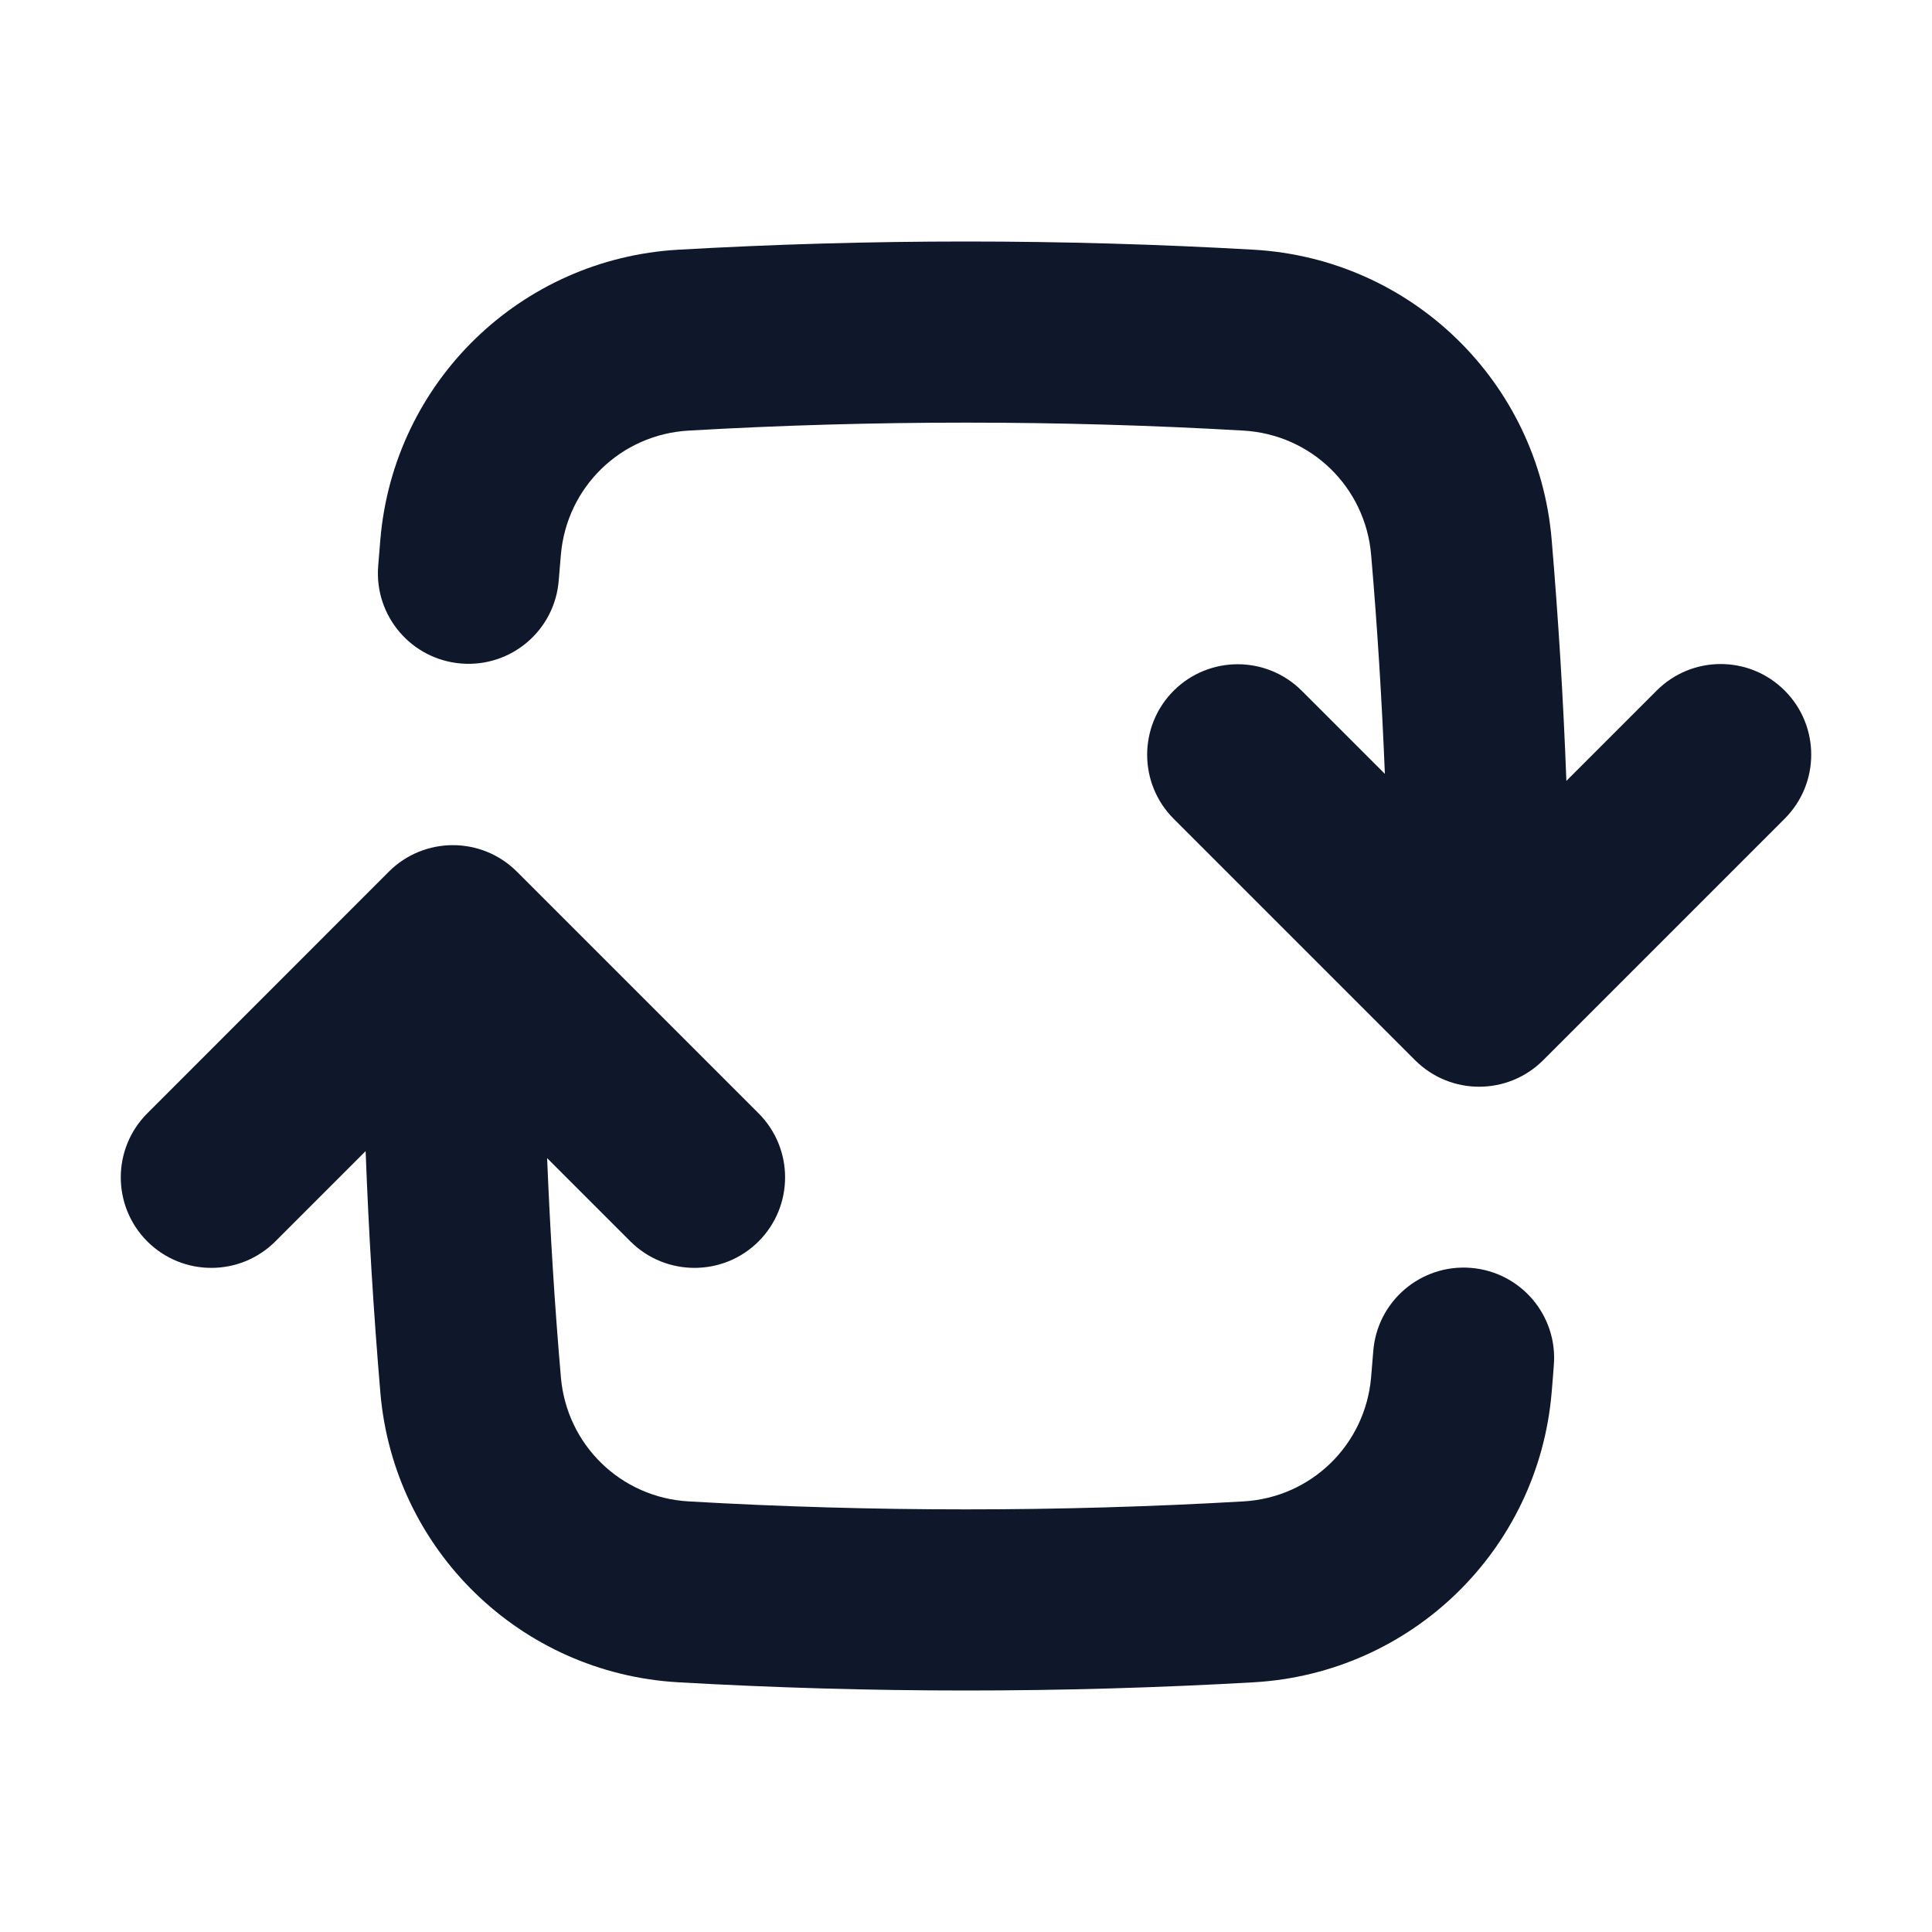
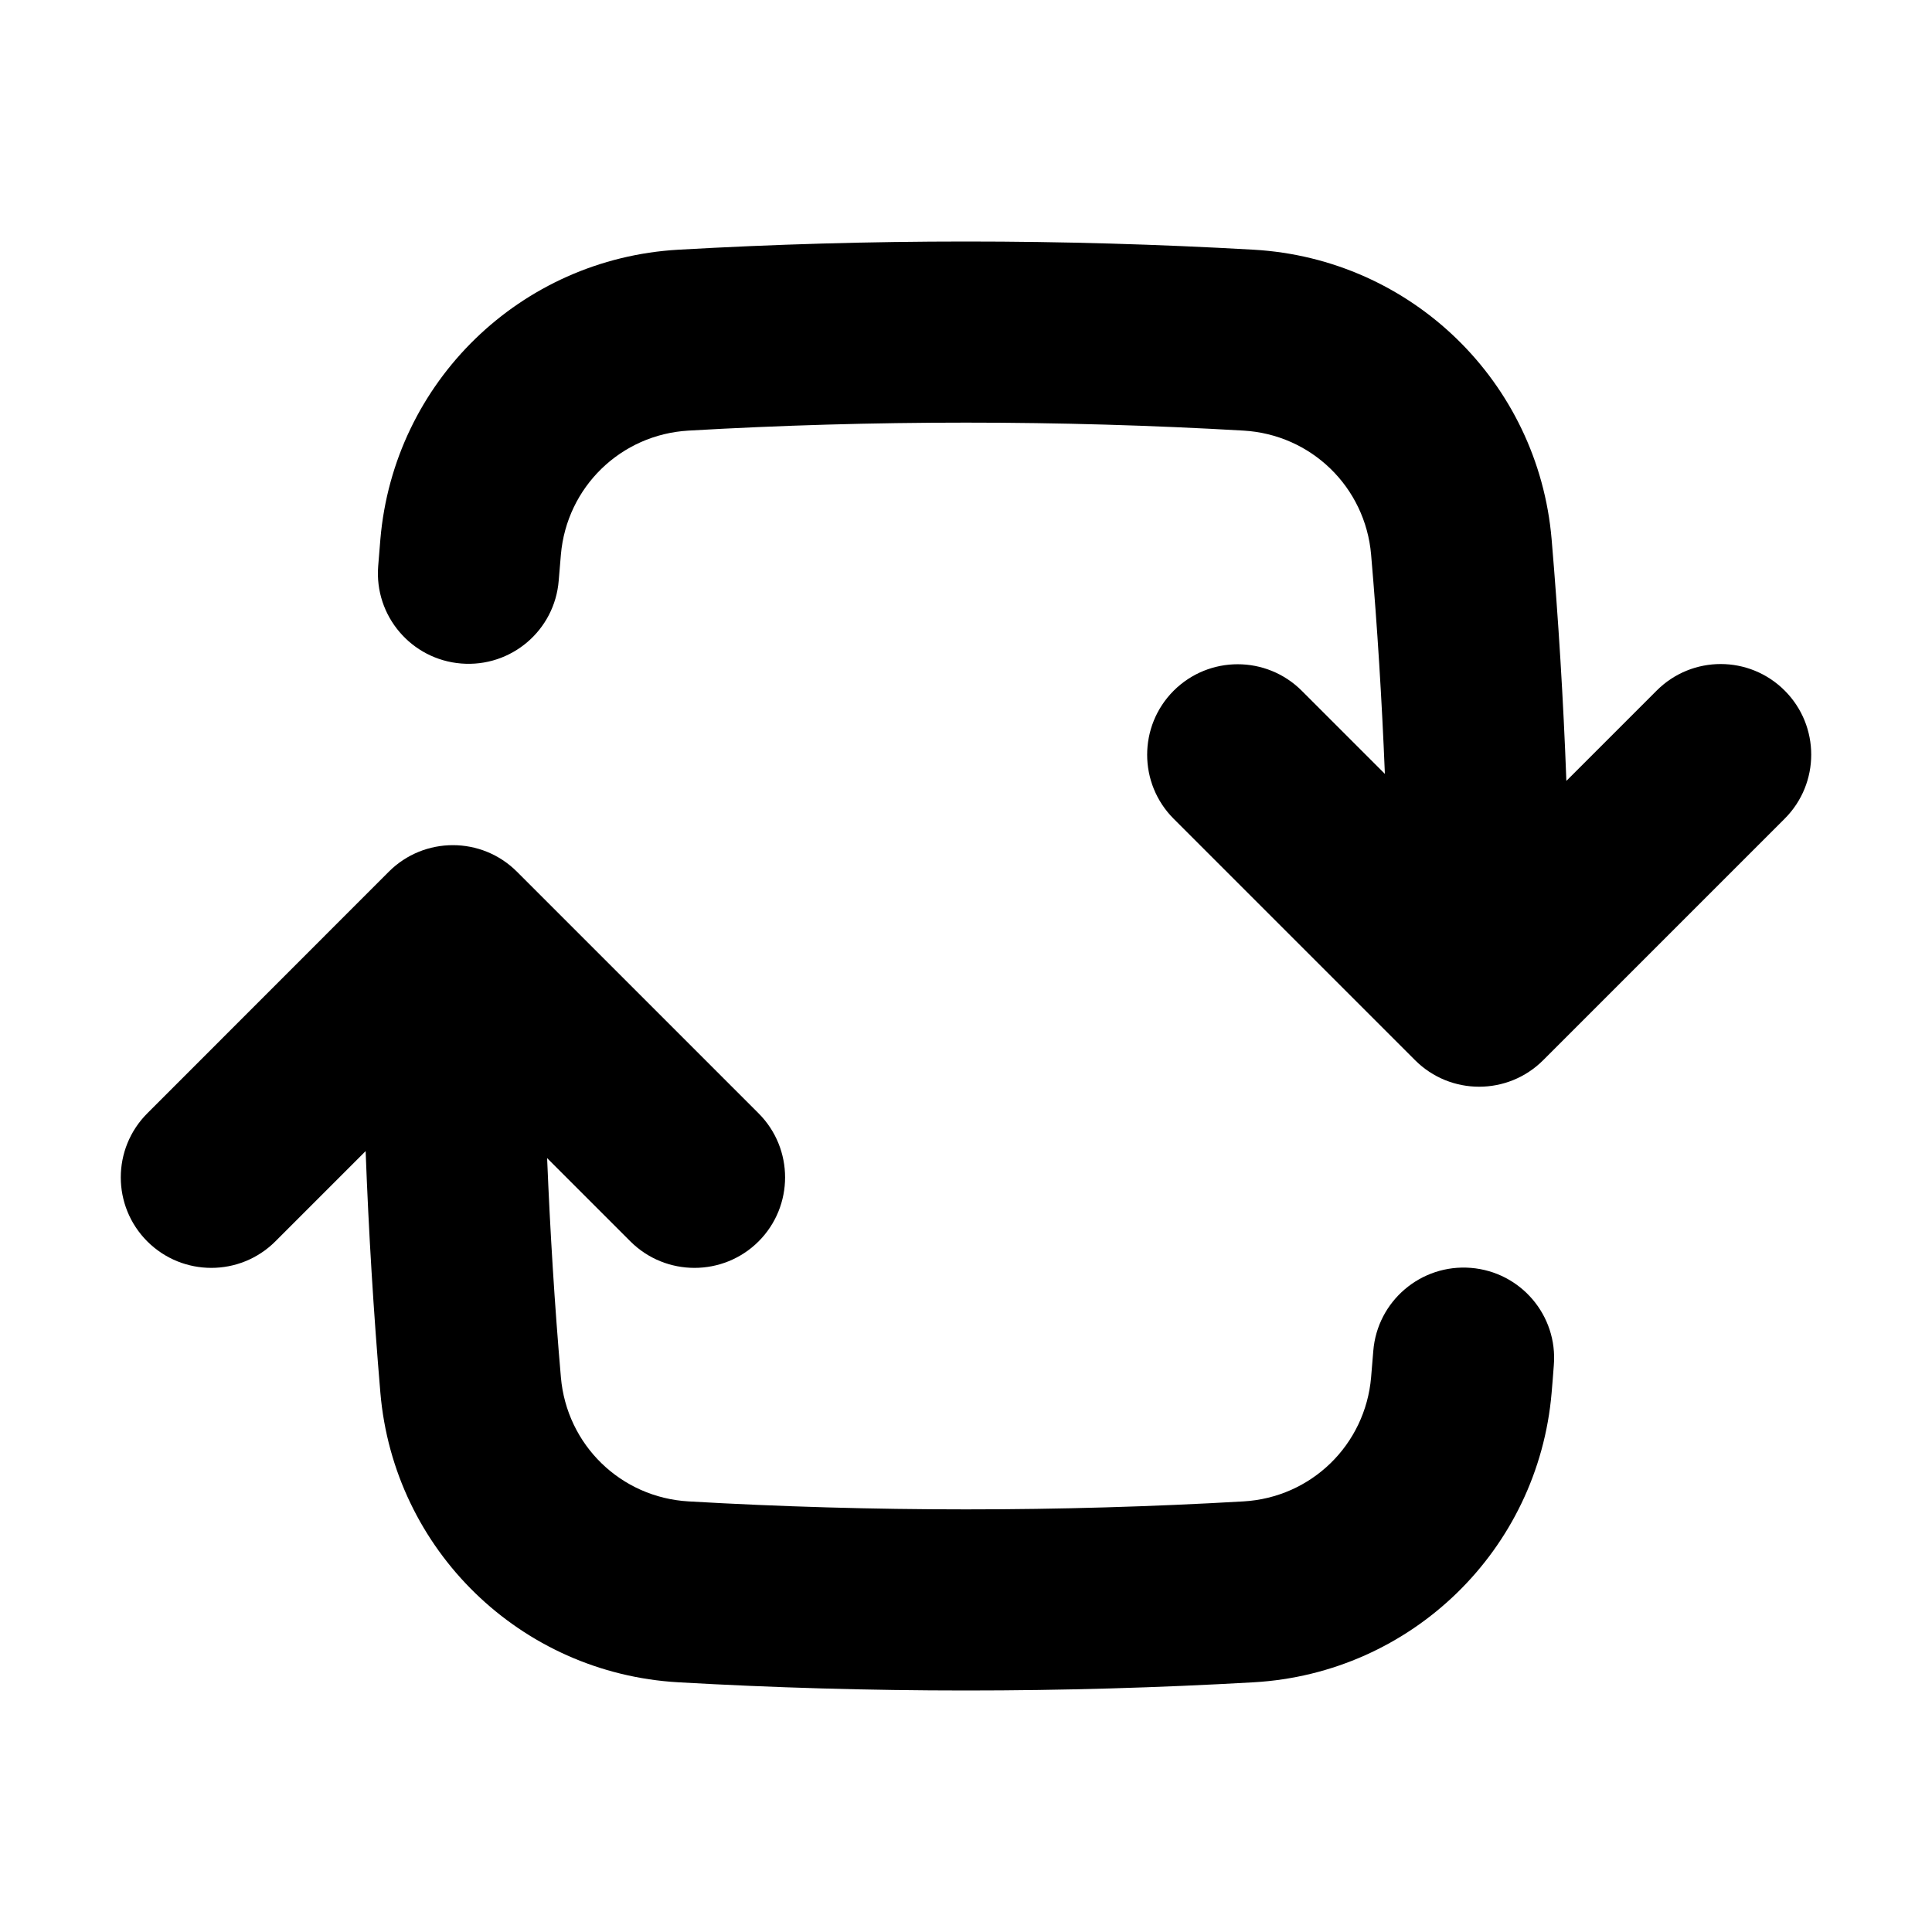
<svg xmlns="http://www.w3.org/2000/svg" width="16" height="16" viewBox="0 0 16 16" fill="none">
-   <path fill-rule="evenodd" clip-rule="evenodd" d="M8 3.5C7.229 3.5 6.463 3.522 5.703 3.566C5.141 3.598 4.693 4.034 4.645 4.594C4.639 4.665 4.633 4.737 4.627 4.808C4.594 5.221 4.233 5.528 3.82 5.495C3.407 5.462 3.099 5.101 3.132 4.688C3.138 4.614 3.144 4.541 3.15 4.467C3.261 3.163 4.311 2.143 5.617 2.068C6.406 2.023 7.2 2 8 2C8.8 2 9.594 2.023 10.383 2.068C11.689 2.143 12.739 3.163 12.85 4.467C12.906 5.129 12.947 5.796 12.972 6.467L13.72 5.719C14.013 5.426 14.487 5.426 14.78 5.719C15.073 6.012 15.073 6.487 14.78 6.78L12.78 8.78C12.487 9.073 12.012 9.073 11.719 8.78L9.72 6.781C9.427 6.488 9.427 6.013 9.72 5.72C10.013 5.428 10.487 5.428 10.78 5.72L11.469 6.409C11.444 5.8 11.407 5.195 11.355 4.594C11.307 4.034 10.859 3.598 10.297 3.566C9.537 3.522 8.771 3.5 8 3.5ZM3.22 7.219C3.513 6.926 3.988 6.926 4.281 7.219L6.282 9.22C6.575 9.513 6.575 9.988 6.282 10.281C5.989 10.573 5.514 10.573 5.221 10.281L4.531 9.591C4.556 10.199 4.593 10.804 4.645 11.405C4.693 11.966 5.141 12.402 5.703 12.434C6.463 12.478 7.229 12.5 8 12.5C8.771 12.5 9.537 12.478 10.297 12.434C10.859 12.402 11.307 11.966 11.355 11.405C11.361 11.333 11.367 11.26 11.373 11.188C11.406 10.775 11.768 10.467 12.181 10.5C12.594 10.533 12.902 10.894 12.868 11.307C12.863 11.382 12.856 11.458 12.85 11.533C12.739 12.837 11.689 13.857 10.383 13.932C9.594 13.977 8.8 14 8 14C7.2 14 6.406 13.977 5.617 13.932C4.311 13.857 3.261 12.837 3.15 11.533C3.094 10.871 3.053 10.204 3.028 9.533L2.28 10.281C1.987 10.573 1.513 10.573 1.22 10.281C0.927 9.988 0.927 9.513 1.22 9.22L3.22 7.219Z" fill="#0F172A" />
+   <path fill-rule="evenodd" clip-rule="evenodd" d="M8 3.5C7.229 3.5 6.463 3.522 5.703 3.566C5.141 3.598 4.693 4.034 4.645 4.594C4.639 4.665 4.633 4.737 4.627 4.808C4.594 5.221 4.233 5.528 3.82 5.495C3.407 5.462 3.099 5.101 3.132 4.688C3.138 4.614 3.144 4.541 3.15 4.467C3.261 3.163 4.311 2.143 5.617 2.068C6.406 2.023 7.2 2 8 2C8.8 2 9.594 2.023 10.383 2.068C11.689 2.143 12.739 3.163 12.85 4.467C12.906 5.129 12.947 5.796 12.972 6.467L13.72 5.719C14.013 5.426 14.487 5.426 14.78 5.719C15.073 6.012 15.073 6.487 14.78 6.78L12.78 8.78C12.487 9.073 12.012 9.073 11.719 8.78L9.72 6.781C9.427 6.488 9.427 6.013 9.72 5.72C10.013 5.428 10.487 5.428 10.78 5.72L11.469 6.409C11.444 5.8 11.407 5.195 11.355 4.594C11.307 4.034 10.859 3.598 10.297 3.566C9.537 3.522 8.771 3.5 8 3.5ZM3.22 7.219C3.513 6.926 3.988 6.926 4.281 7.219L6.282 9.22C6.575 9.513 6.575 9.988 6.282 10.281C5.989 10.573 5.514 10.573 5.221 10.281L4.531 9.591C4.556 10.199 4.593 10.804 4.645 11.405C4.693 11.966 5.141 12.402 5.703 12.434C6.463 12.478 7.229 12.5 8 12.5C8.771 12.5 9.537 12.478 10.297 12.434C10.859 12.402 11.307 11.966 11.355 11.405C11.361 11.333 11.367 11.26 11.373 11.188C11.406 10.775 11.768 10.467 12.181 10.5C12.594 10.533 12.902 10.894 12.868 11.307C12.863 11.382 12.856 11.458 12.85 11.533C12.739 12.837 11.689 13.857 10.383 13.932C9.594 13.977 8.8 14 8 14C7.2 14 6.406 13.977 5.617 13.932C4.311 13.857 3.261 12.837 3.15 11.533C3.094 10.871 3.053 10.204 3.028 9.533L2.28 10.281C1.987 10.573 1.513 10.573 1.22 10.281C0.927 9.988 0.927 9.513 1.22 9.22L3.22 7.219Z" fill="currentColor" />
</svg>
